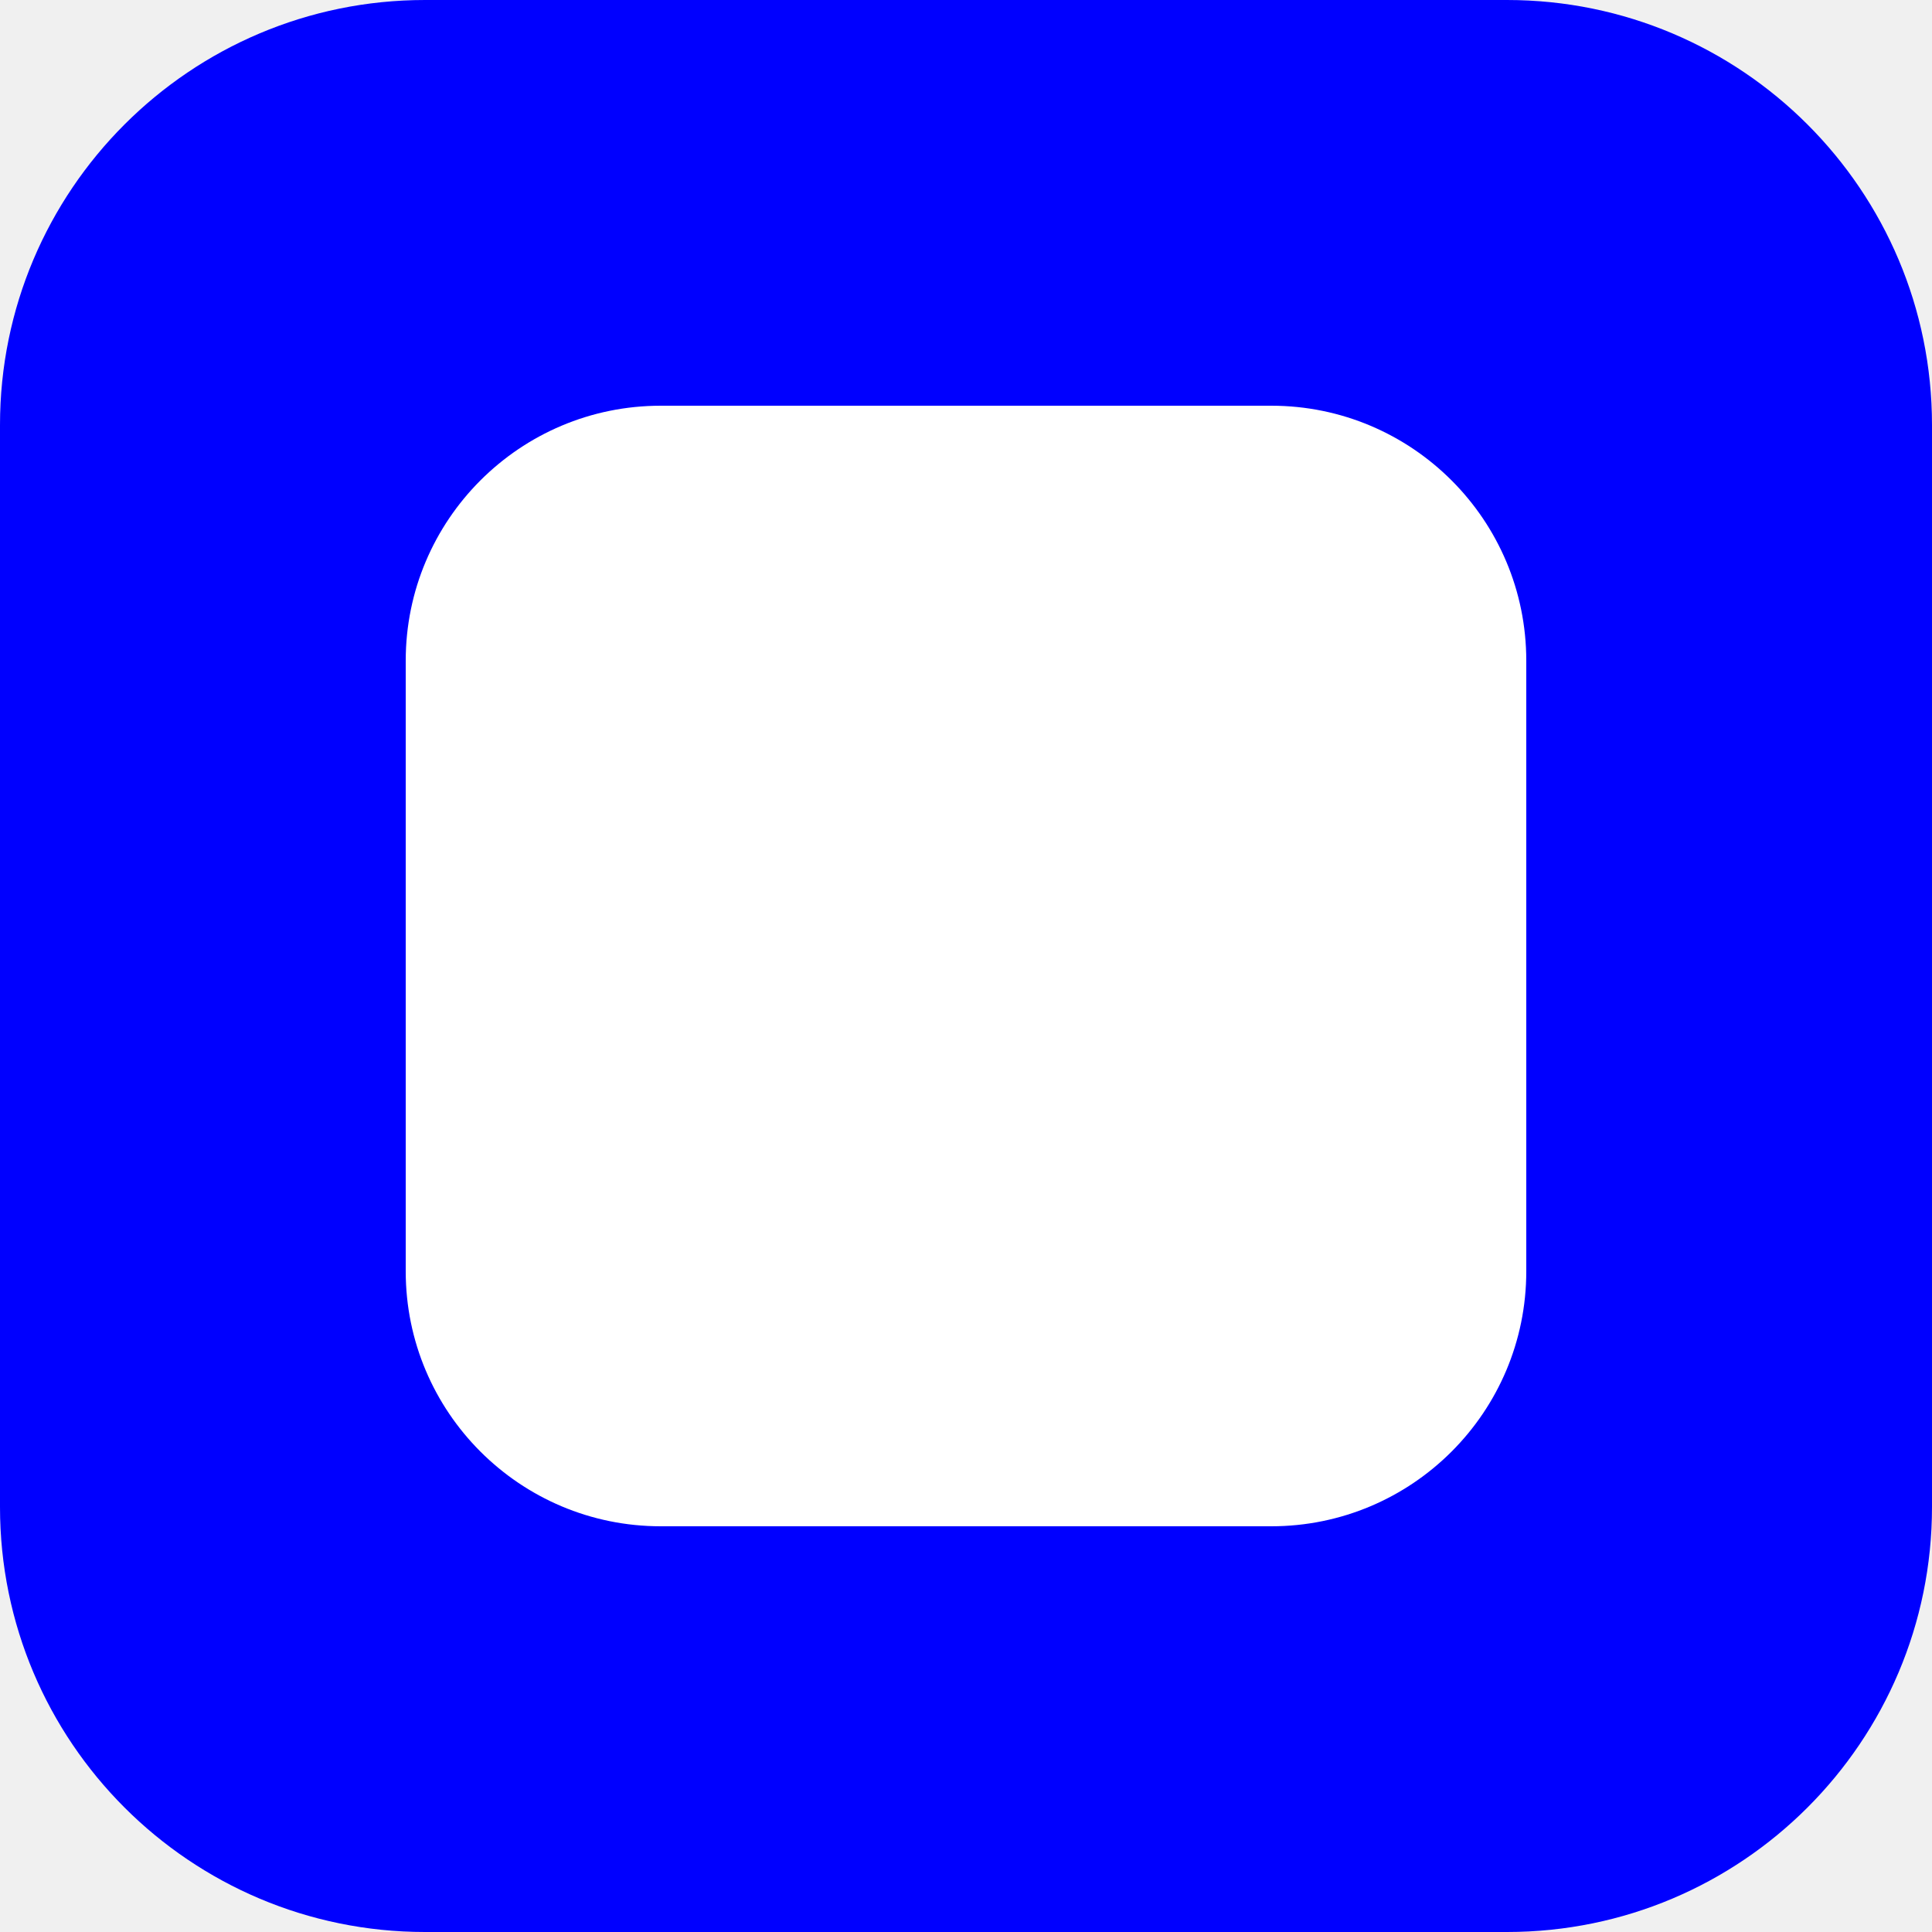
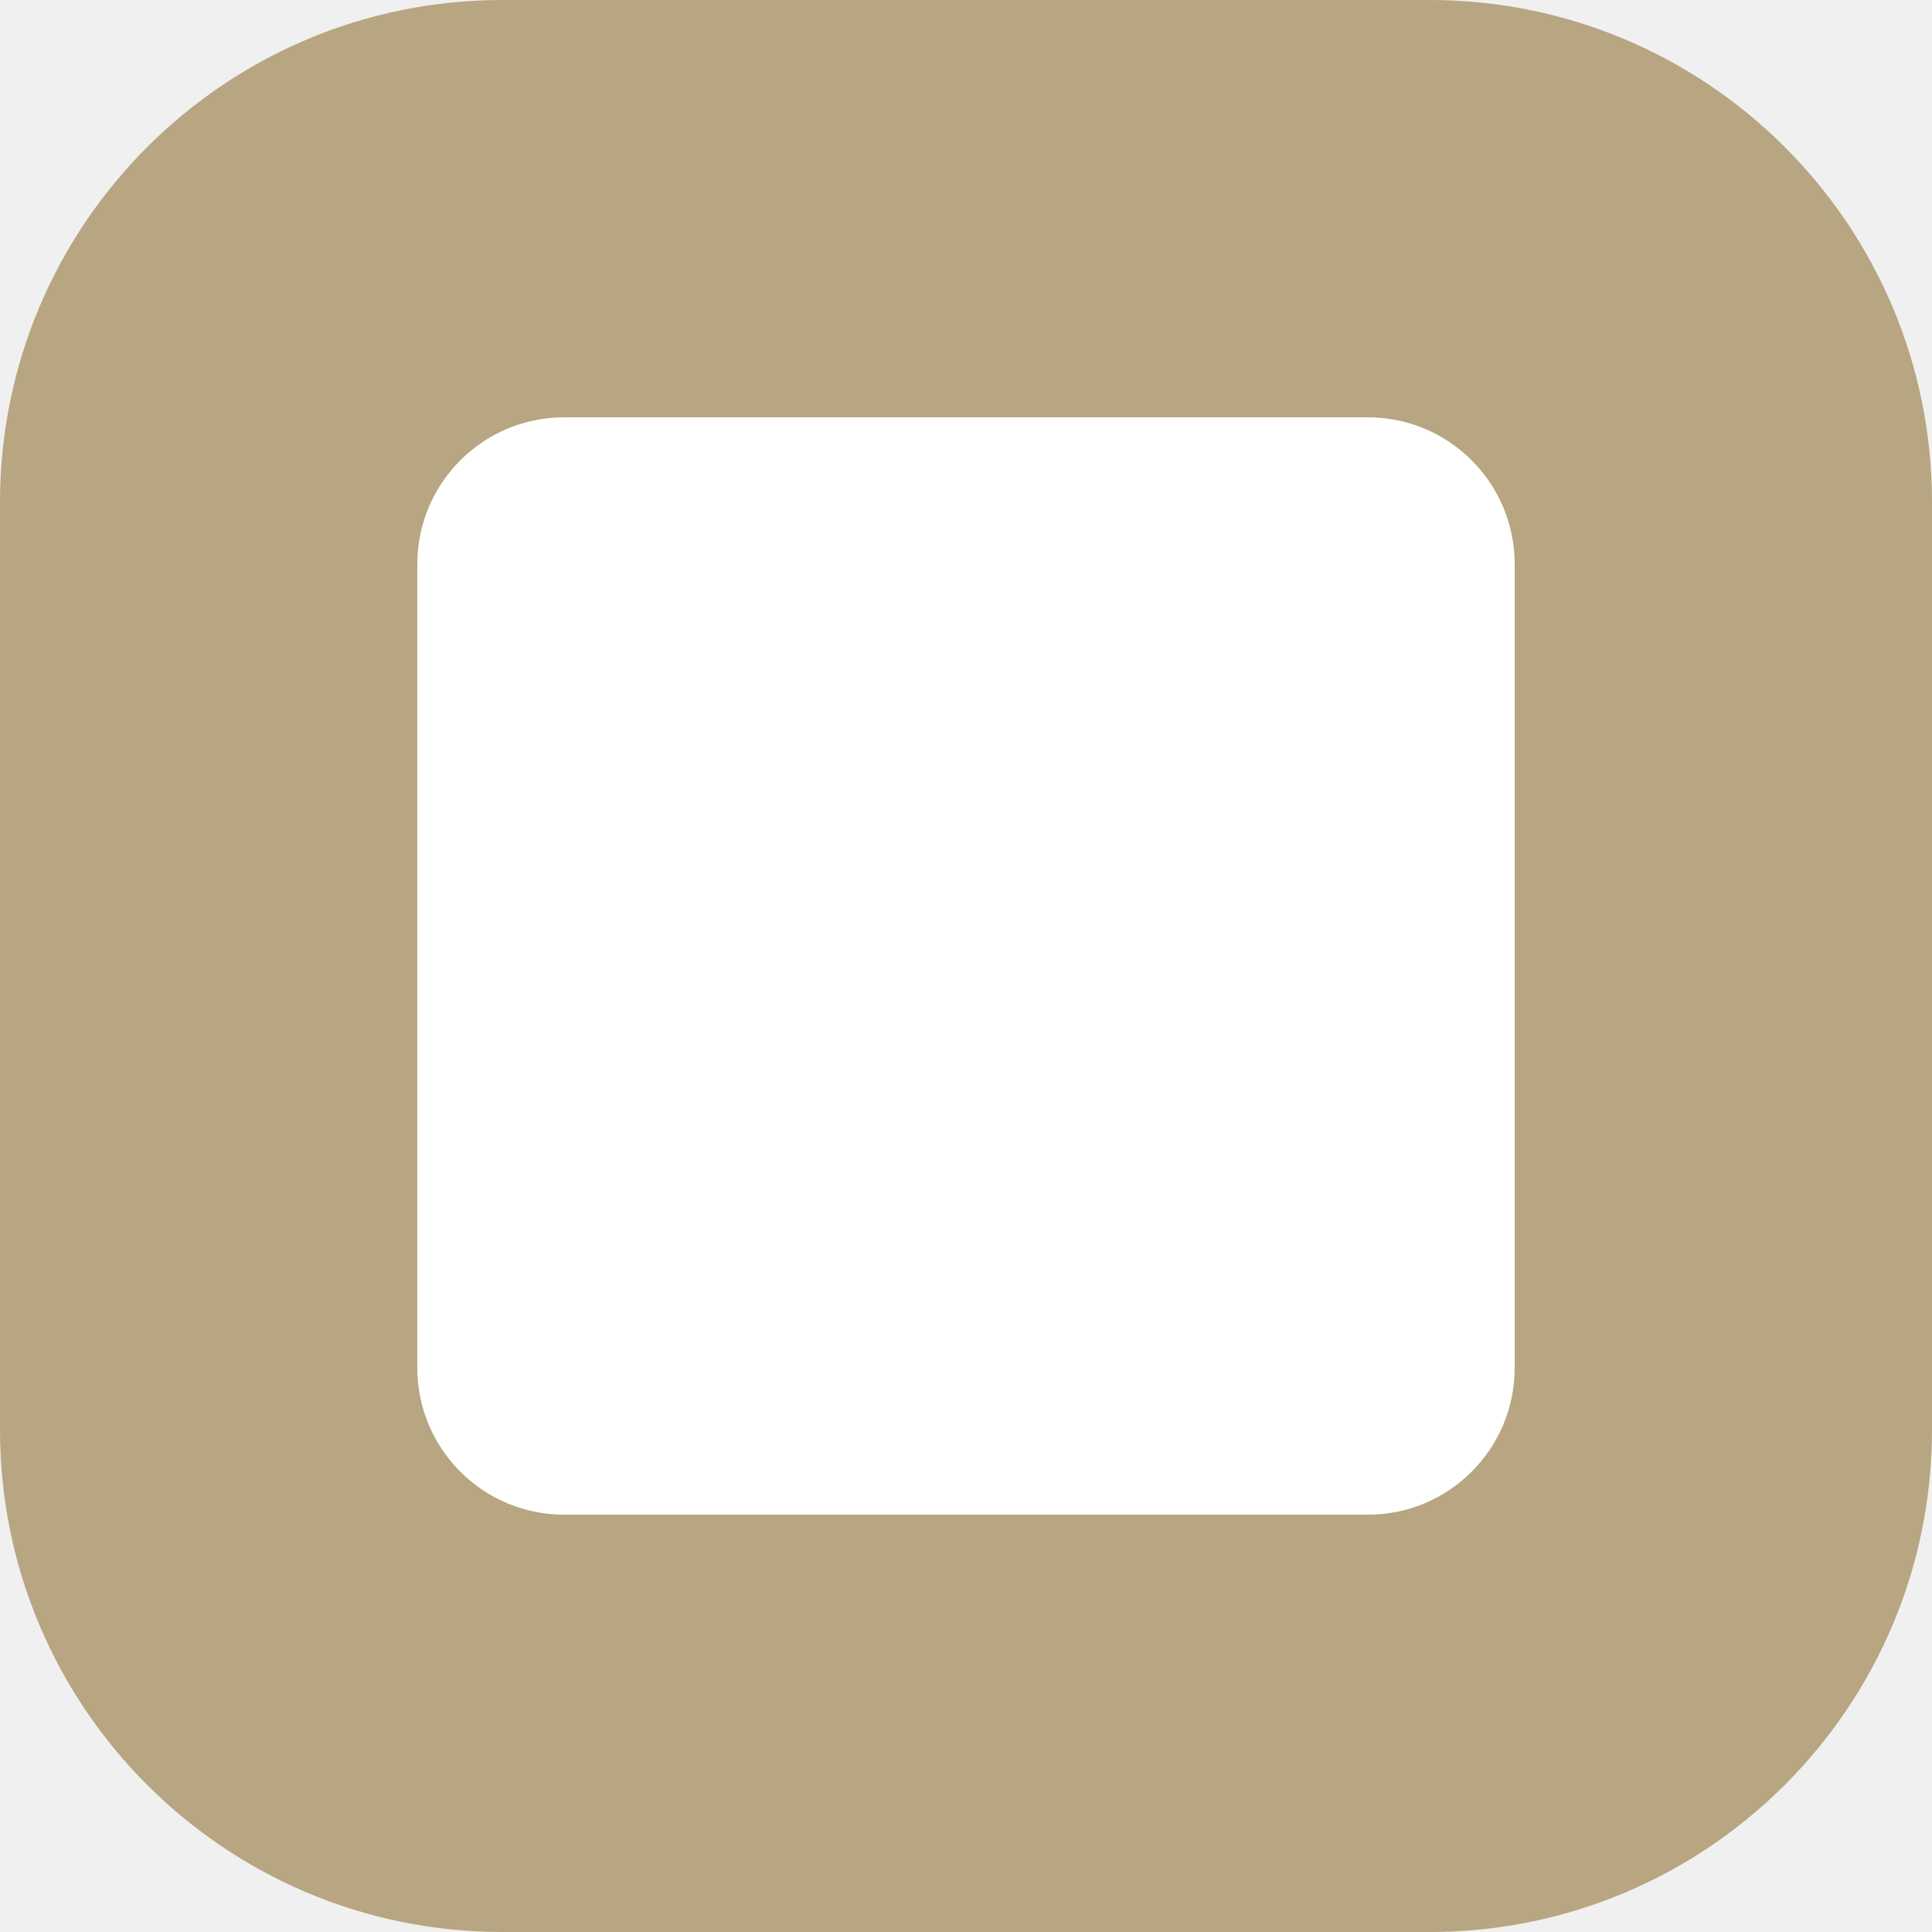
<svg xmlns="http://www.w3.org/2000/svg" width="500" height="500" viewBox="0 0 500 500" fill="none">
-   <g clip-path="url(#clip0_277_47)">
-     <rect width="500" height="500" rx="110" fill="#0000FF" />
-     <rect x="105" y="105" width="290" height="290" rx="66" fill="white" />
+   <g clip-path="url(#clip0_283_302)">
+     <rect width="500" height="500" rx="130" fill="#B8A581" />
+     <rect x="108" y="108" width="284" height="284" rx="38" fill="white" />
  </g>
  <defs>
-     <clipPath id="clip0_277_47">
+     <clipPath id="clip0_283_302">
      <rect width="500" height="500" fill="white" />
    </clipPath>
  </defs>
</svg>
